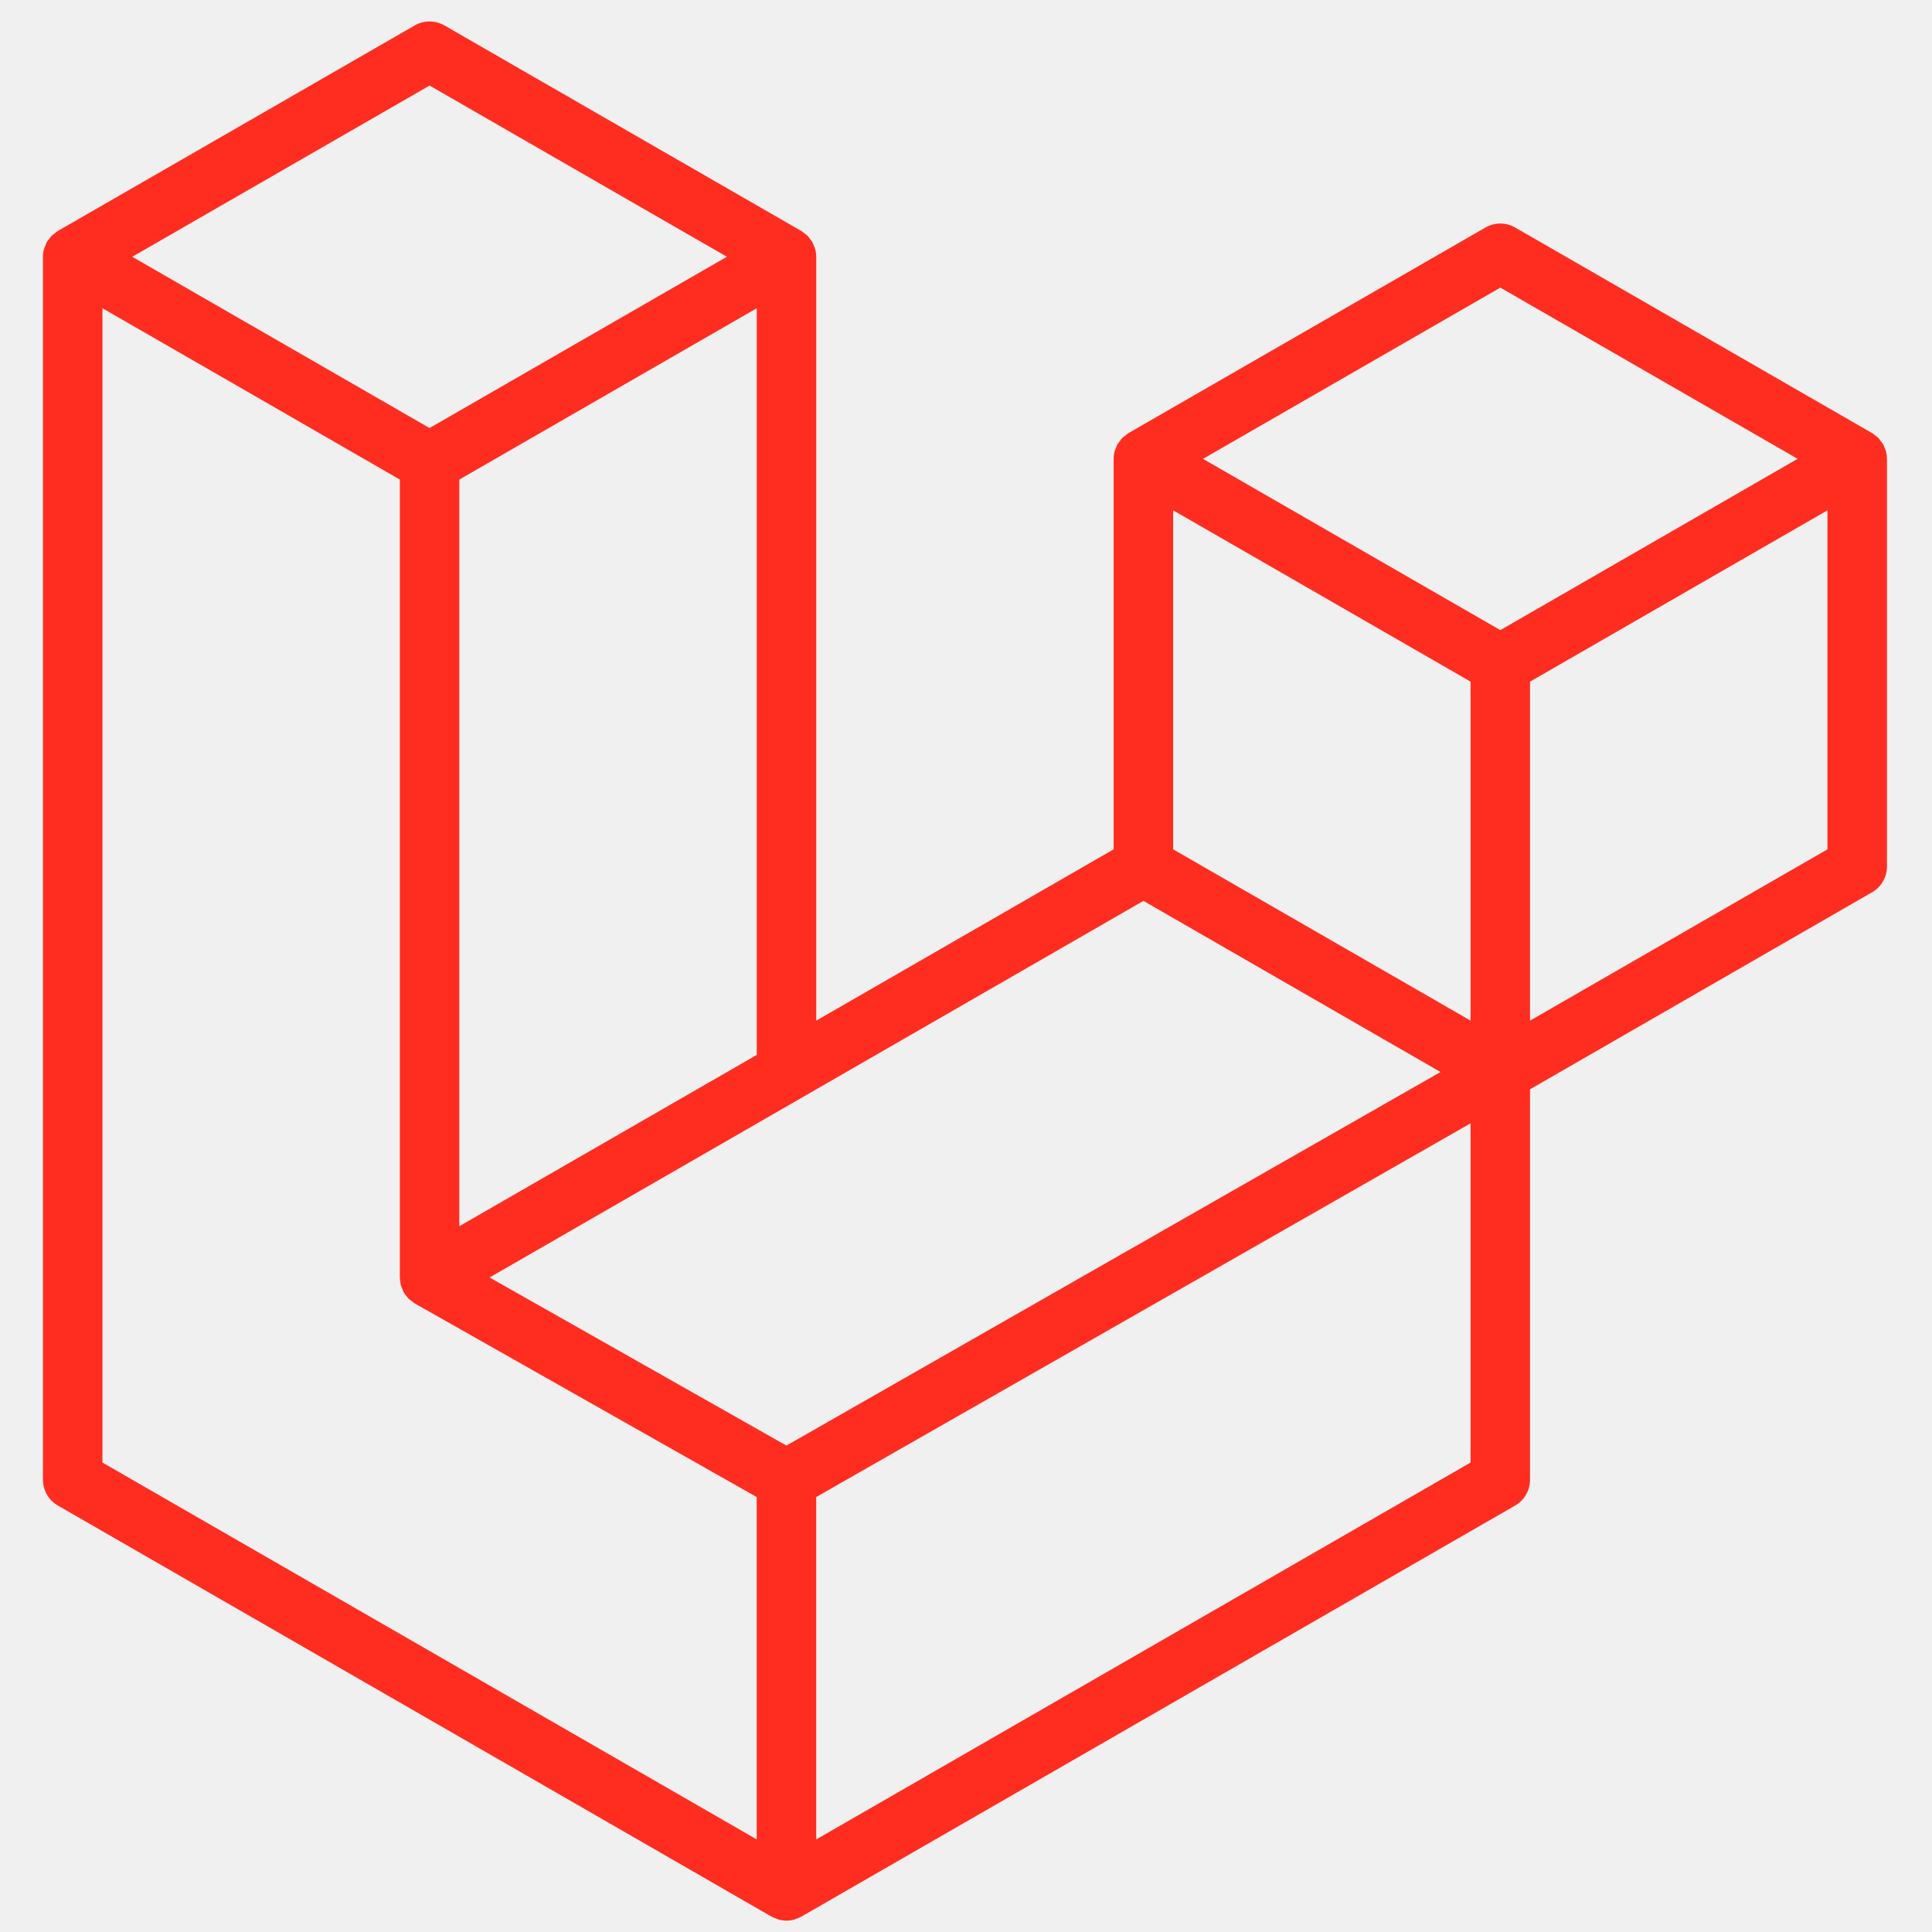
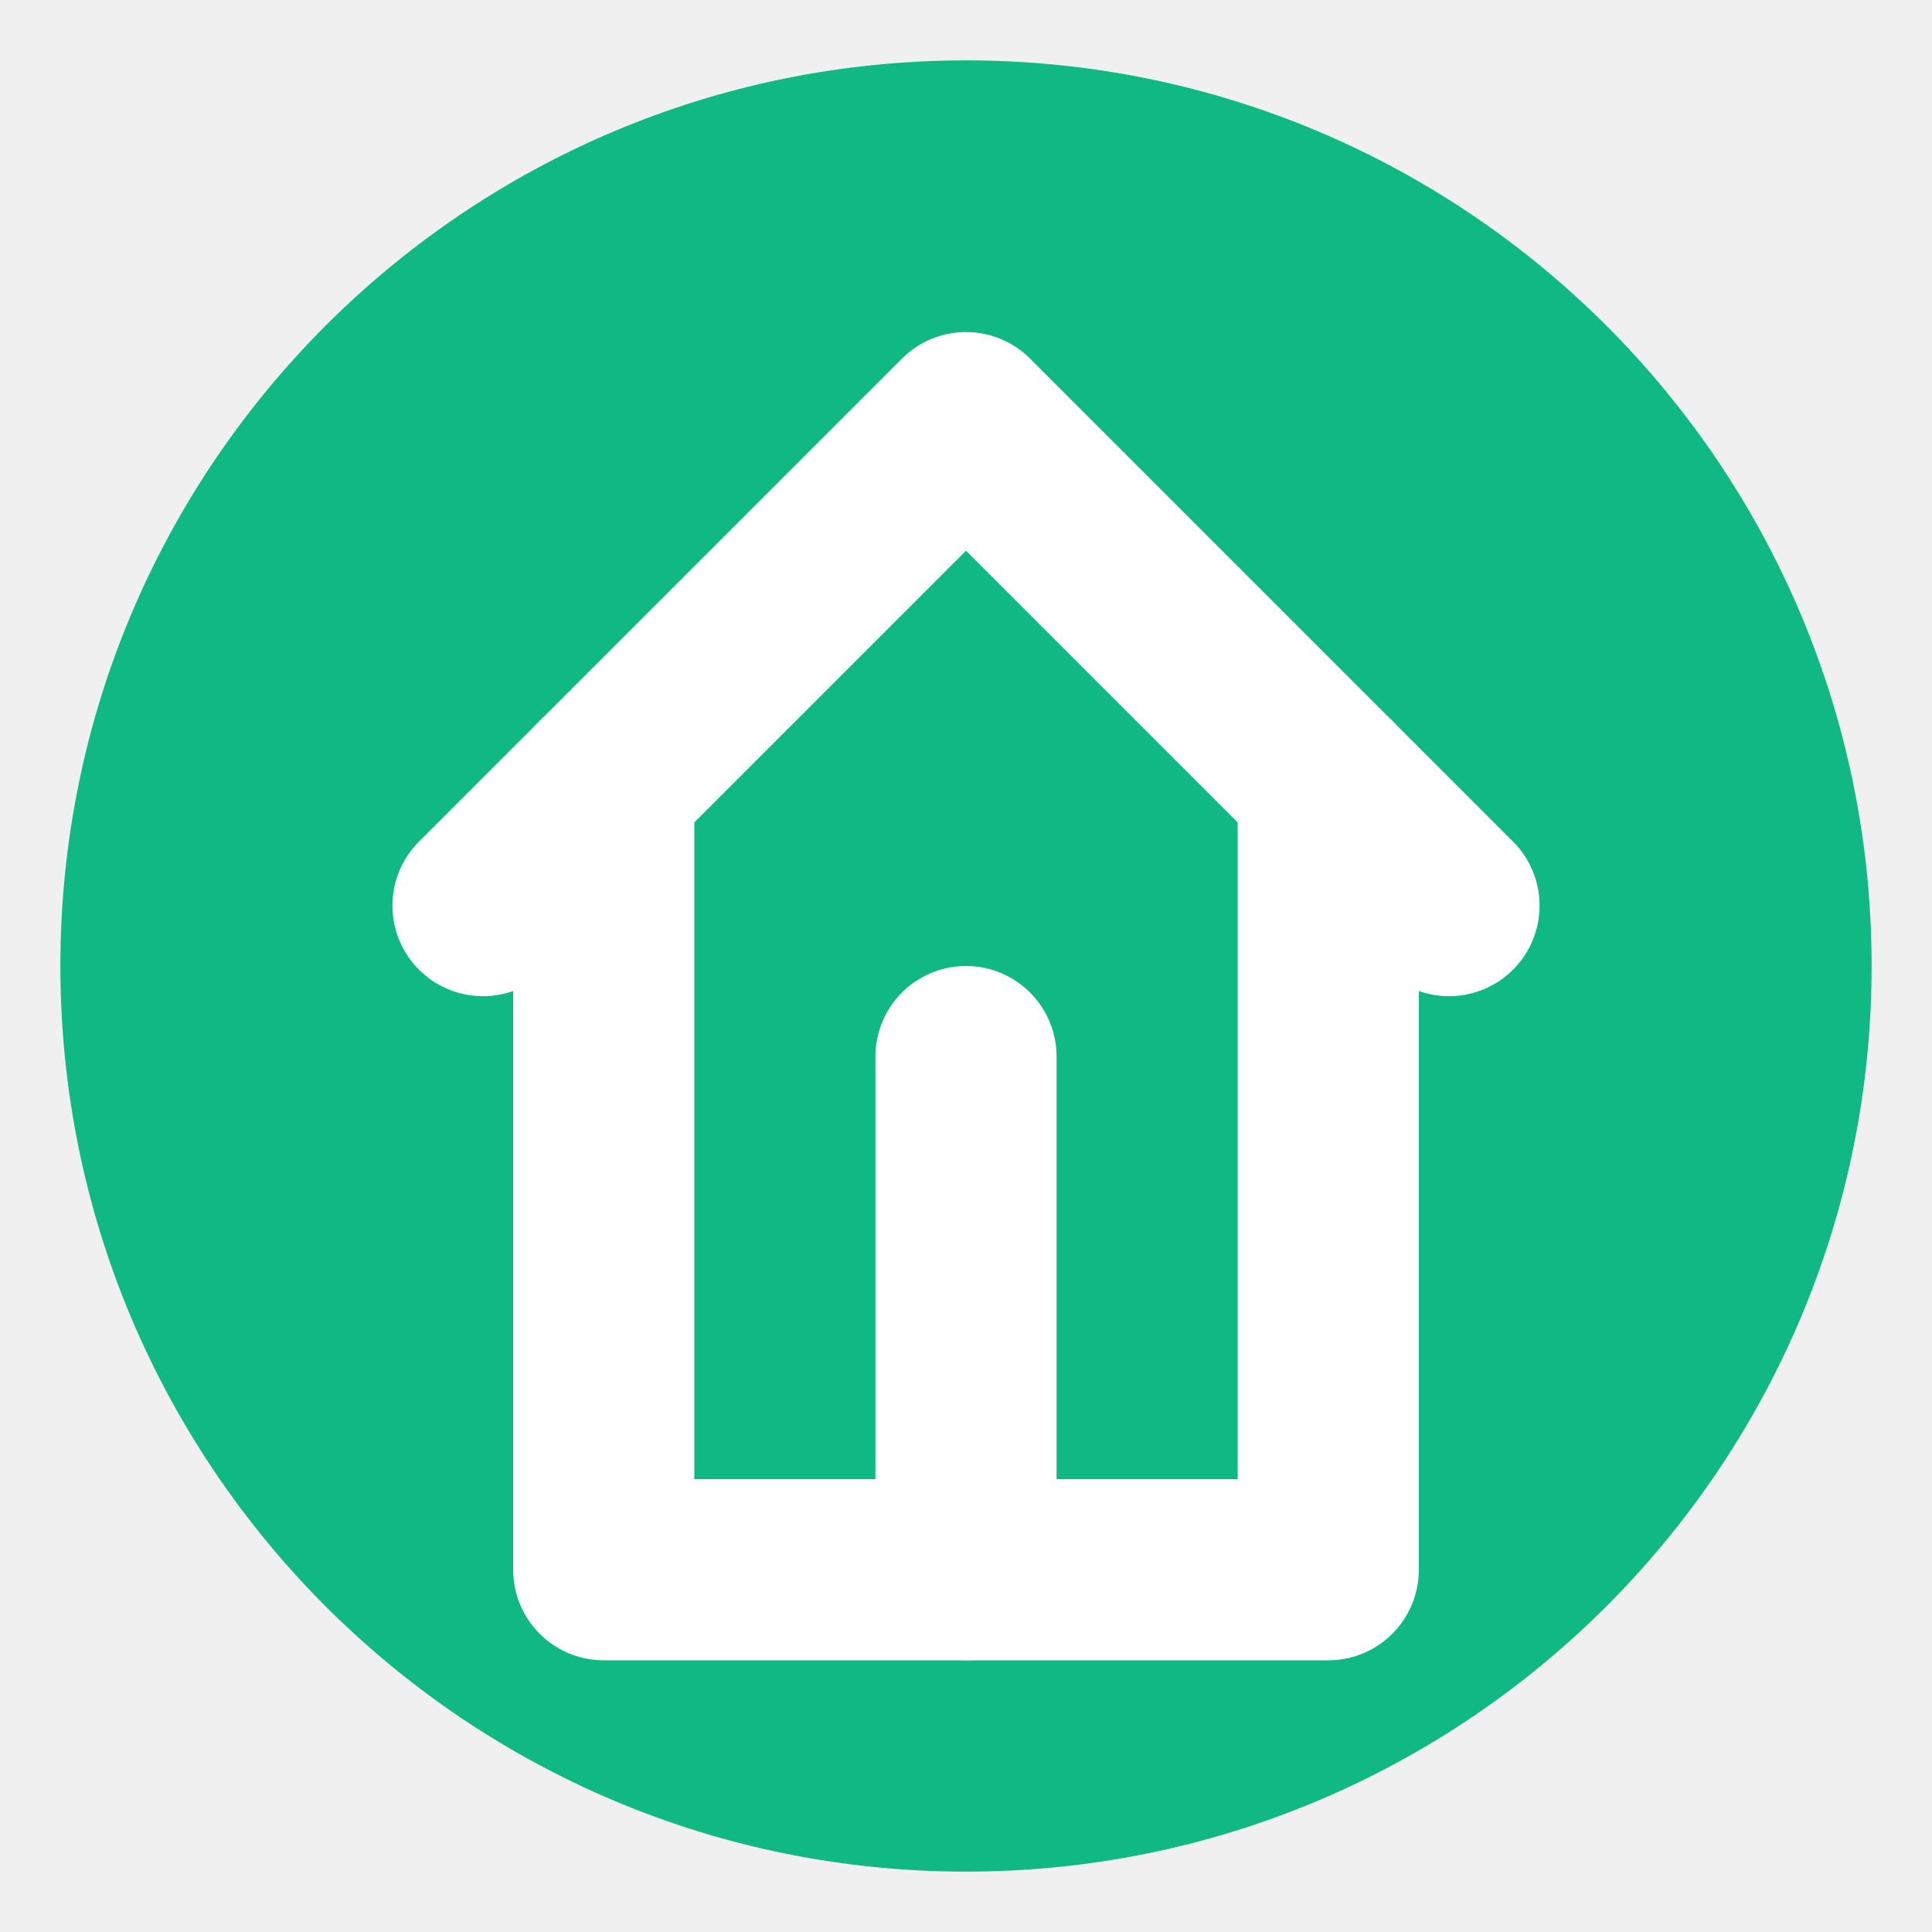
- <svg xmlns="http://www.w3.org/2000/svg" width="166" height="166" viewBox="0 0 166 166" fill="none">
-   <path fill-rule="evenodd" clip-rule="evenodd" d="M162.041 38.759C162.099 38.977 162.129 39.201 162.13 39.426V74.452C162.13 74.902 162.011 75.344 161.786 75.733C161.561 76.122 161.237 76.444 160.847 76.668L131.462 93.594V127.141C131.462 128.054 130.977 128.897 130.186 129.357L68.847 164.683C68.707 164.763 68.554 164.814 68.401 164.868C68.343 164.887 68.289 164.922 68.228 164.938C67.8 165.051 67.349 165.051 66.92 164.938C66.85 164.919 66.786 164.881 66.719 164.855C66.579 164.804 66.432 164.76 66.298 164.683L4.972 129.357C4.583 129.133 4.259 128.81 4.034 128.421C3.808 128.032 3.69 127.591 3.689 127.141L3.689 22.063C3.689 21.834 3.721 21.61 3.779 21.393C3.798 21.32 3.843 21.253 3.868 21.179C3.916 21.045 3.961 20.908 4.031 20.783C4.079 20.7 4.149 20.633 4.206 20.557C4.28 20.454 4.347 20.349 4.433 20.26C4.506 20.186 4.602 20.132 4.685 20.068C4.778 19.992 4.861 19.909 4.966 19.848L35.633 2.185C36.022 1.961 36.462 1.844 36.91 1.844C37.358 1.844 37.798 1.961 38.186 2.185L68.851 19.848H68.857C68.959 19.912 69.045 19.992 69.138 20.065C69.221 20.129 69.313 20.186 69.387 20.257C69.476 20.349 69.54 20.454 69.616 20.557C69.671 20.633 69.744 20.7 69.789 20.783C69.862 20.911 69.904 21.045 69.955 21.179C69.98 21.253 70.025 21.32 70.044 21.396C70.103 21.614 70.133 21.838 70.133 22.063V87.694L95.686 72.974V39.423C95.686 39.2 95.718 38.973 95.775 38.759C95.798 38.683 95.839 38.615 95.865 38.542C95.916 38.408 95.96 38.271 96.031 38.146C96.079 38.063 96.149 37.996 96.203 37.92C96.279 37.818 96.343 37.712 96.433 37.623C96.506 37.549 96.599 37.495 96.681 37.431C96.777 37.355 96.86 37.272 96.962 37.211L127.633 19.548C128.021 19.324 128.461 19.206 128.91 19.206C129.358 19.206 129.798 19.324 130.186 19.548L160.85 37.211C160.959 37.275 161.042 37.355 161.137 37.428C161.217 37.492 161.31 37.549 161.383 37.62C161.473 37.712 161.536 37.818 161.613 37.92C161.67 37.996 161.741 38.063 161.785 38.146C161.859 38.271 161.9 38.408 161.951 38.542C161.98 38.615 162.021 38.683 162.041 38.759ZM157.018 72.974V43.848L146.287 50.028L131.462 58.568V87.694L157.021 72.974H157.018ZM126.354 125.663V96.518L111.771 104.85L70.13 128.626V158.046L126.354 125.663ZM8.801 26.485V125.663L65.018 158.043V128.629L35.649 112L35.64 111.994L35.627 111.988C35.528 111.93 35.445 111.847 35.353 111.777C35.273 111.713 35.18 111.662 35.11 111.592L35.104 111.582C35.021 111.502 34.963 111.403 34.893 111.314C34.829 111.228 34.753 111.154 34.702 111.065L34.699 111.055C34.641 110.96 34.606 110.845 34.565 110.736C34.523 110.64 34.469 110.551 34.443 110.449C34.411 110.328 34.405 110.197 34.392 110.072C34.379 109.976 34.354 109.881 34.354 109.785V109.778V41.205L19.532 32.662L8.801 26.485ZM36.913 7.35L11.364 22.063L36.907 36.777L62.453 22.06L36.907 7.35H36.913ZM50.2 99.174L65.022 90.637V26.485L54.291 32.665L39.466 41.205V105.357L50.2 99.174ZM128.91 24.713L103.363 39.426L128.91 54.14L154.453 39.423L128.91 24.713ZM126.354 58.568L111.529 50.028L100.798 43.848V72.974L115.619 81.511L126.354 87.694V58.568ZM67.571 124.205L105.042 102.803L123.772 92.109L98.245 77.405L68.854 94.334L42.066 109.762L67.571 124.205Z" fill="#FF2D20" />
+ <svg xmlns="http://www.w3.org/2000/svg" viewBox="0 0 256 256">
+   <rect width="256" height="256" fill="none" />
+   <circle cx="128" cy="128" r="120" fill="#10b981" />
+   <path d="M192,120L128,56 64,120" fill="none" stroke="#ffffff" stroke-linecap="round" stroke-linejoin="round" stroke-width="24" />
+   <path d="M80,104V208H176V104" fill="none" stroke="#ffffff" stroke-linecap="round" stroke-linejoin="round" stroke-width="24" />
+   <line x1="128" y1="140" x2="128" y2="208" fill="none" stroke="#ffffff" stroke-linecap="round" stroke-linejoin="round" stroke-width="24" />
</svg>
